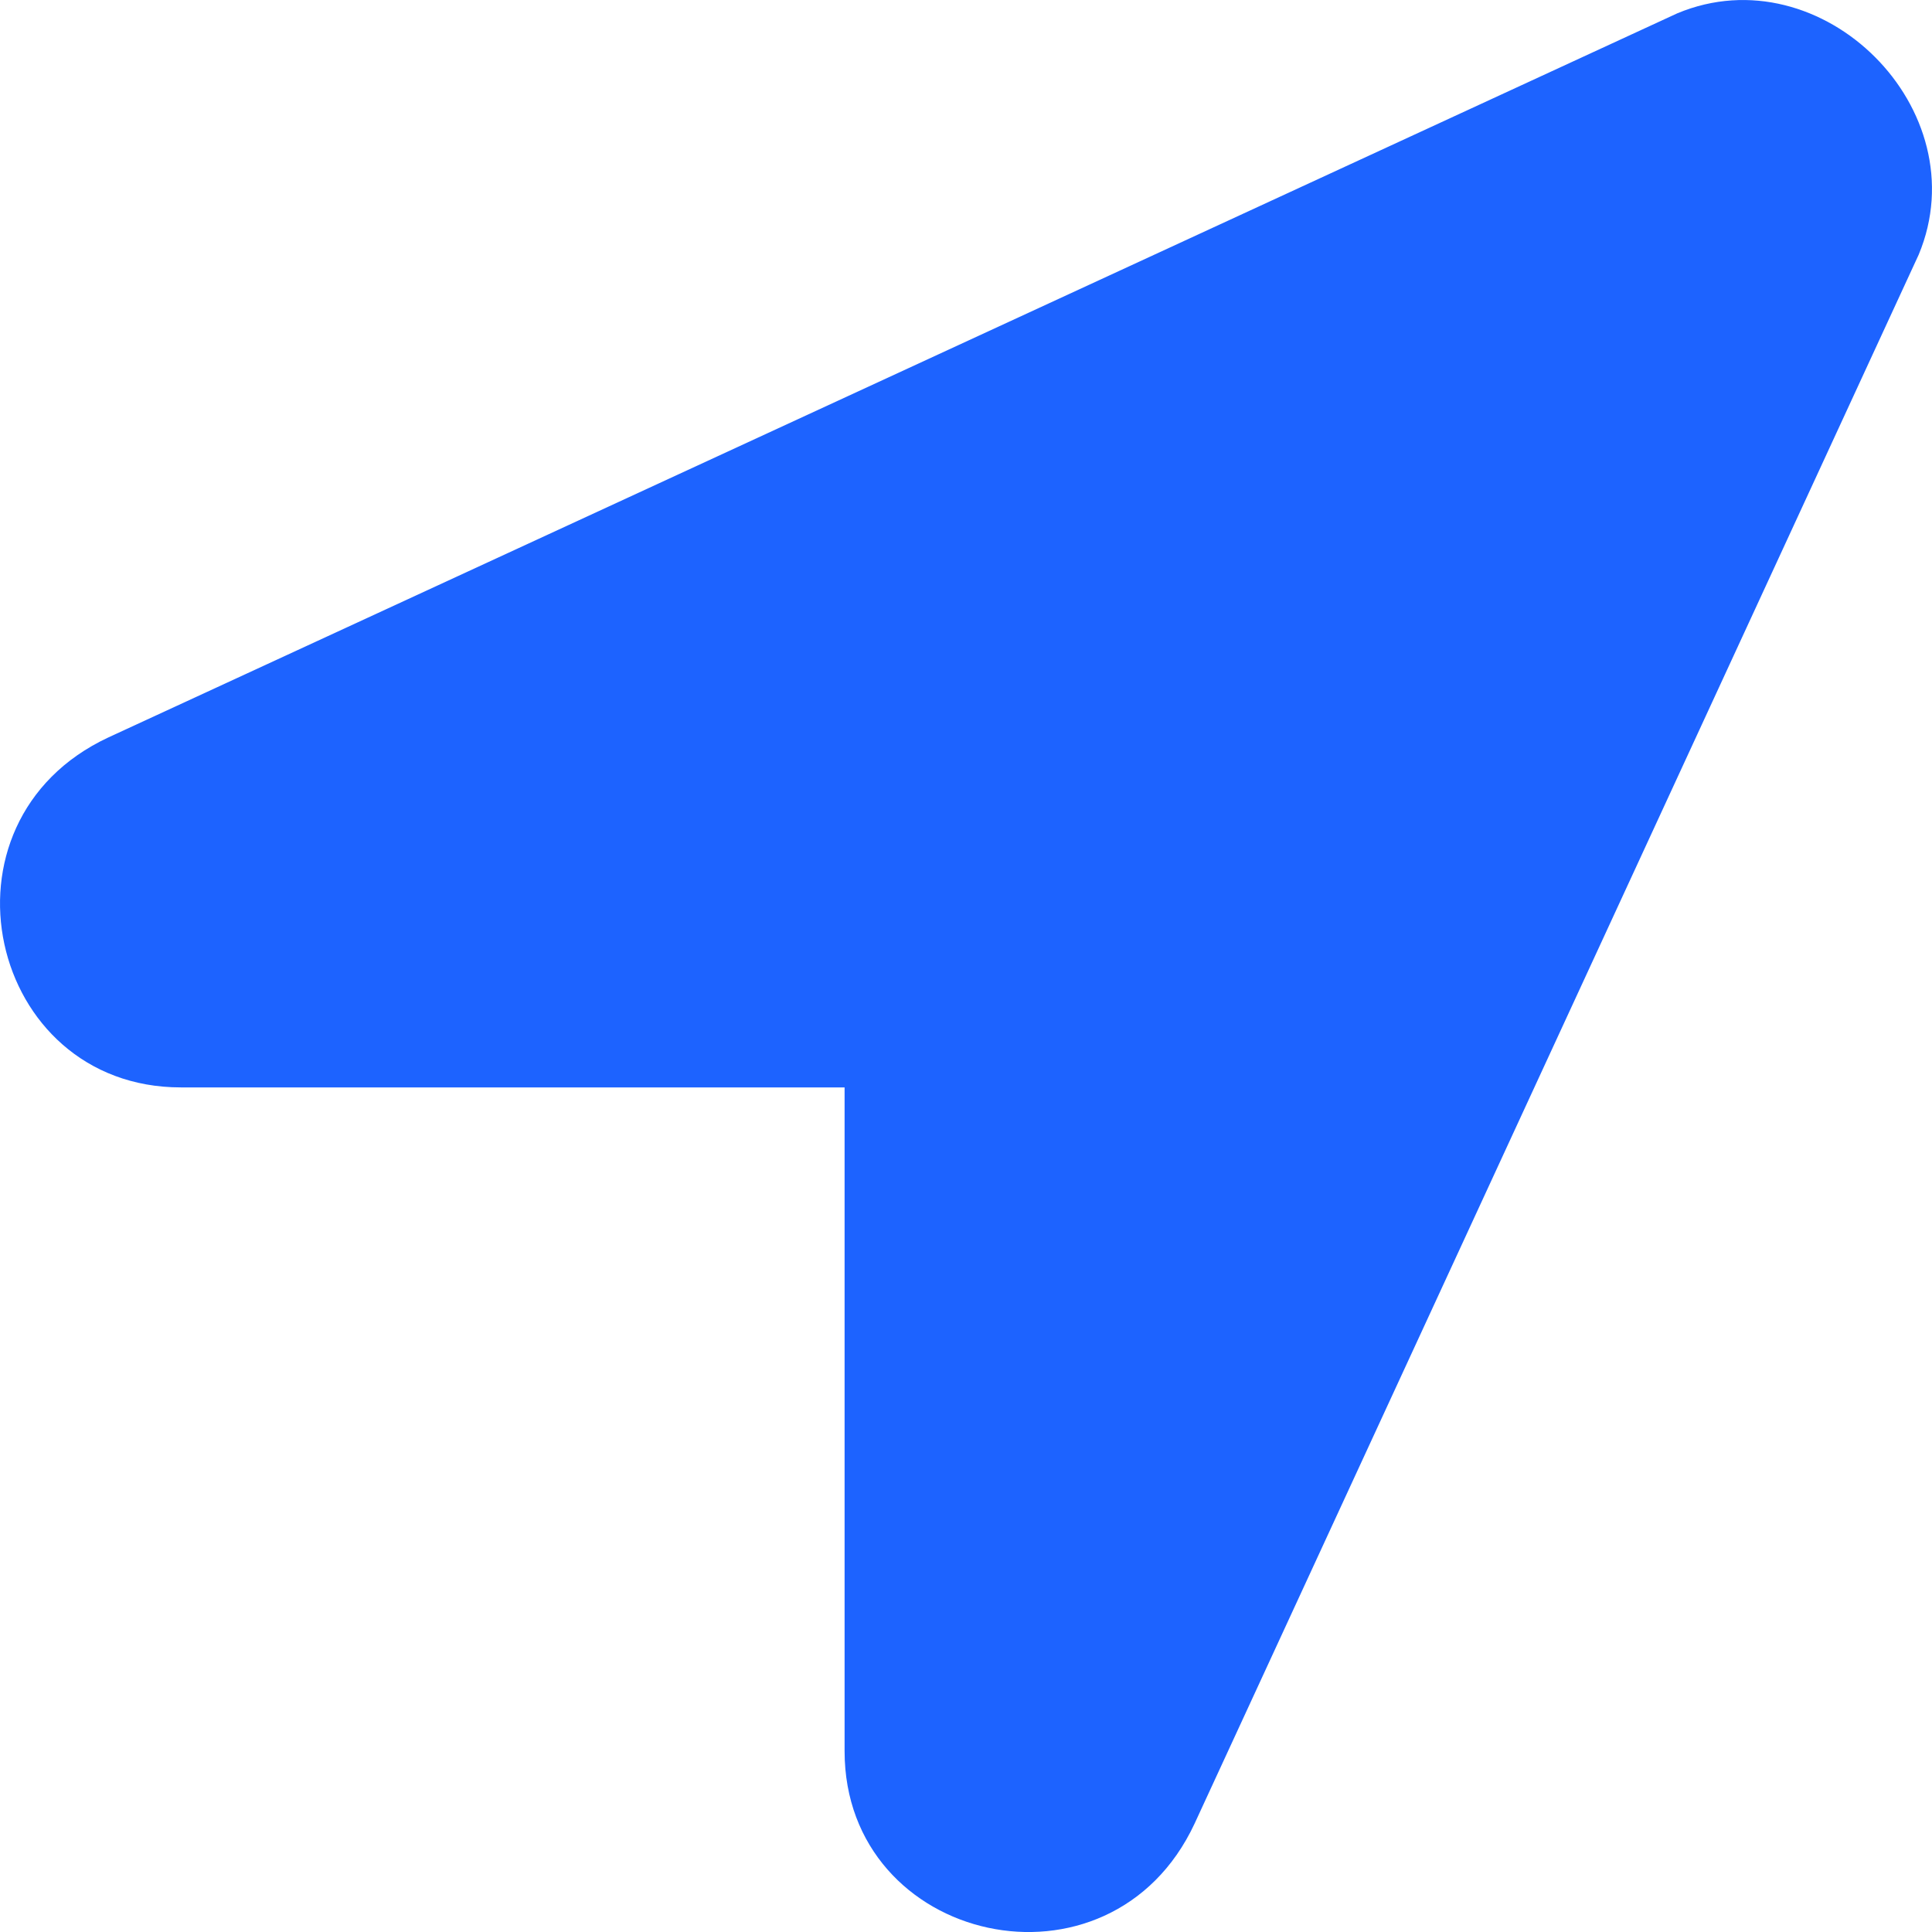
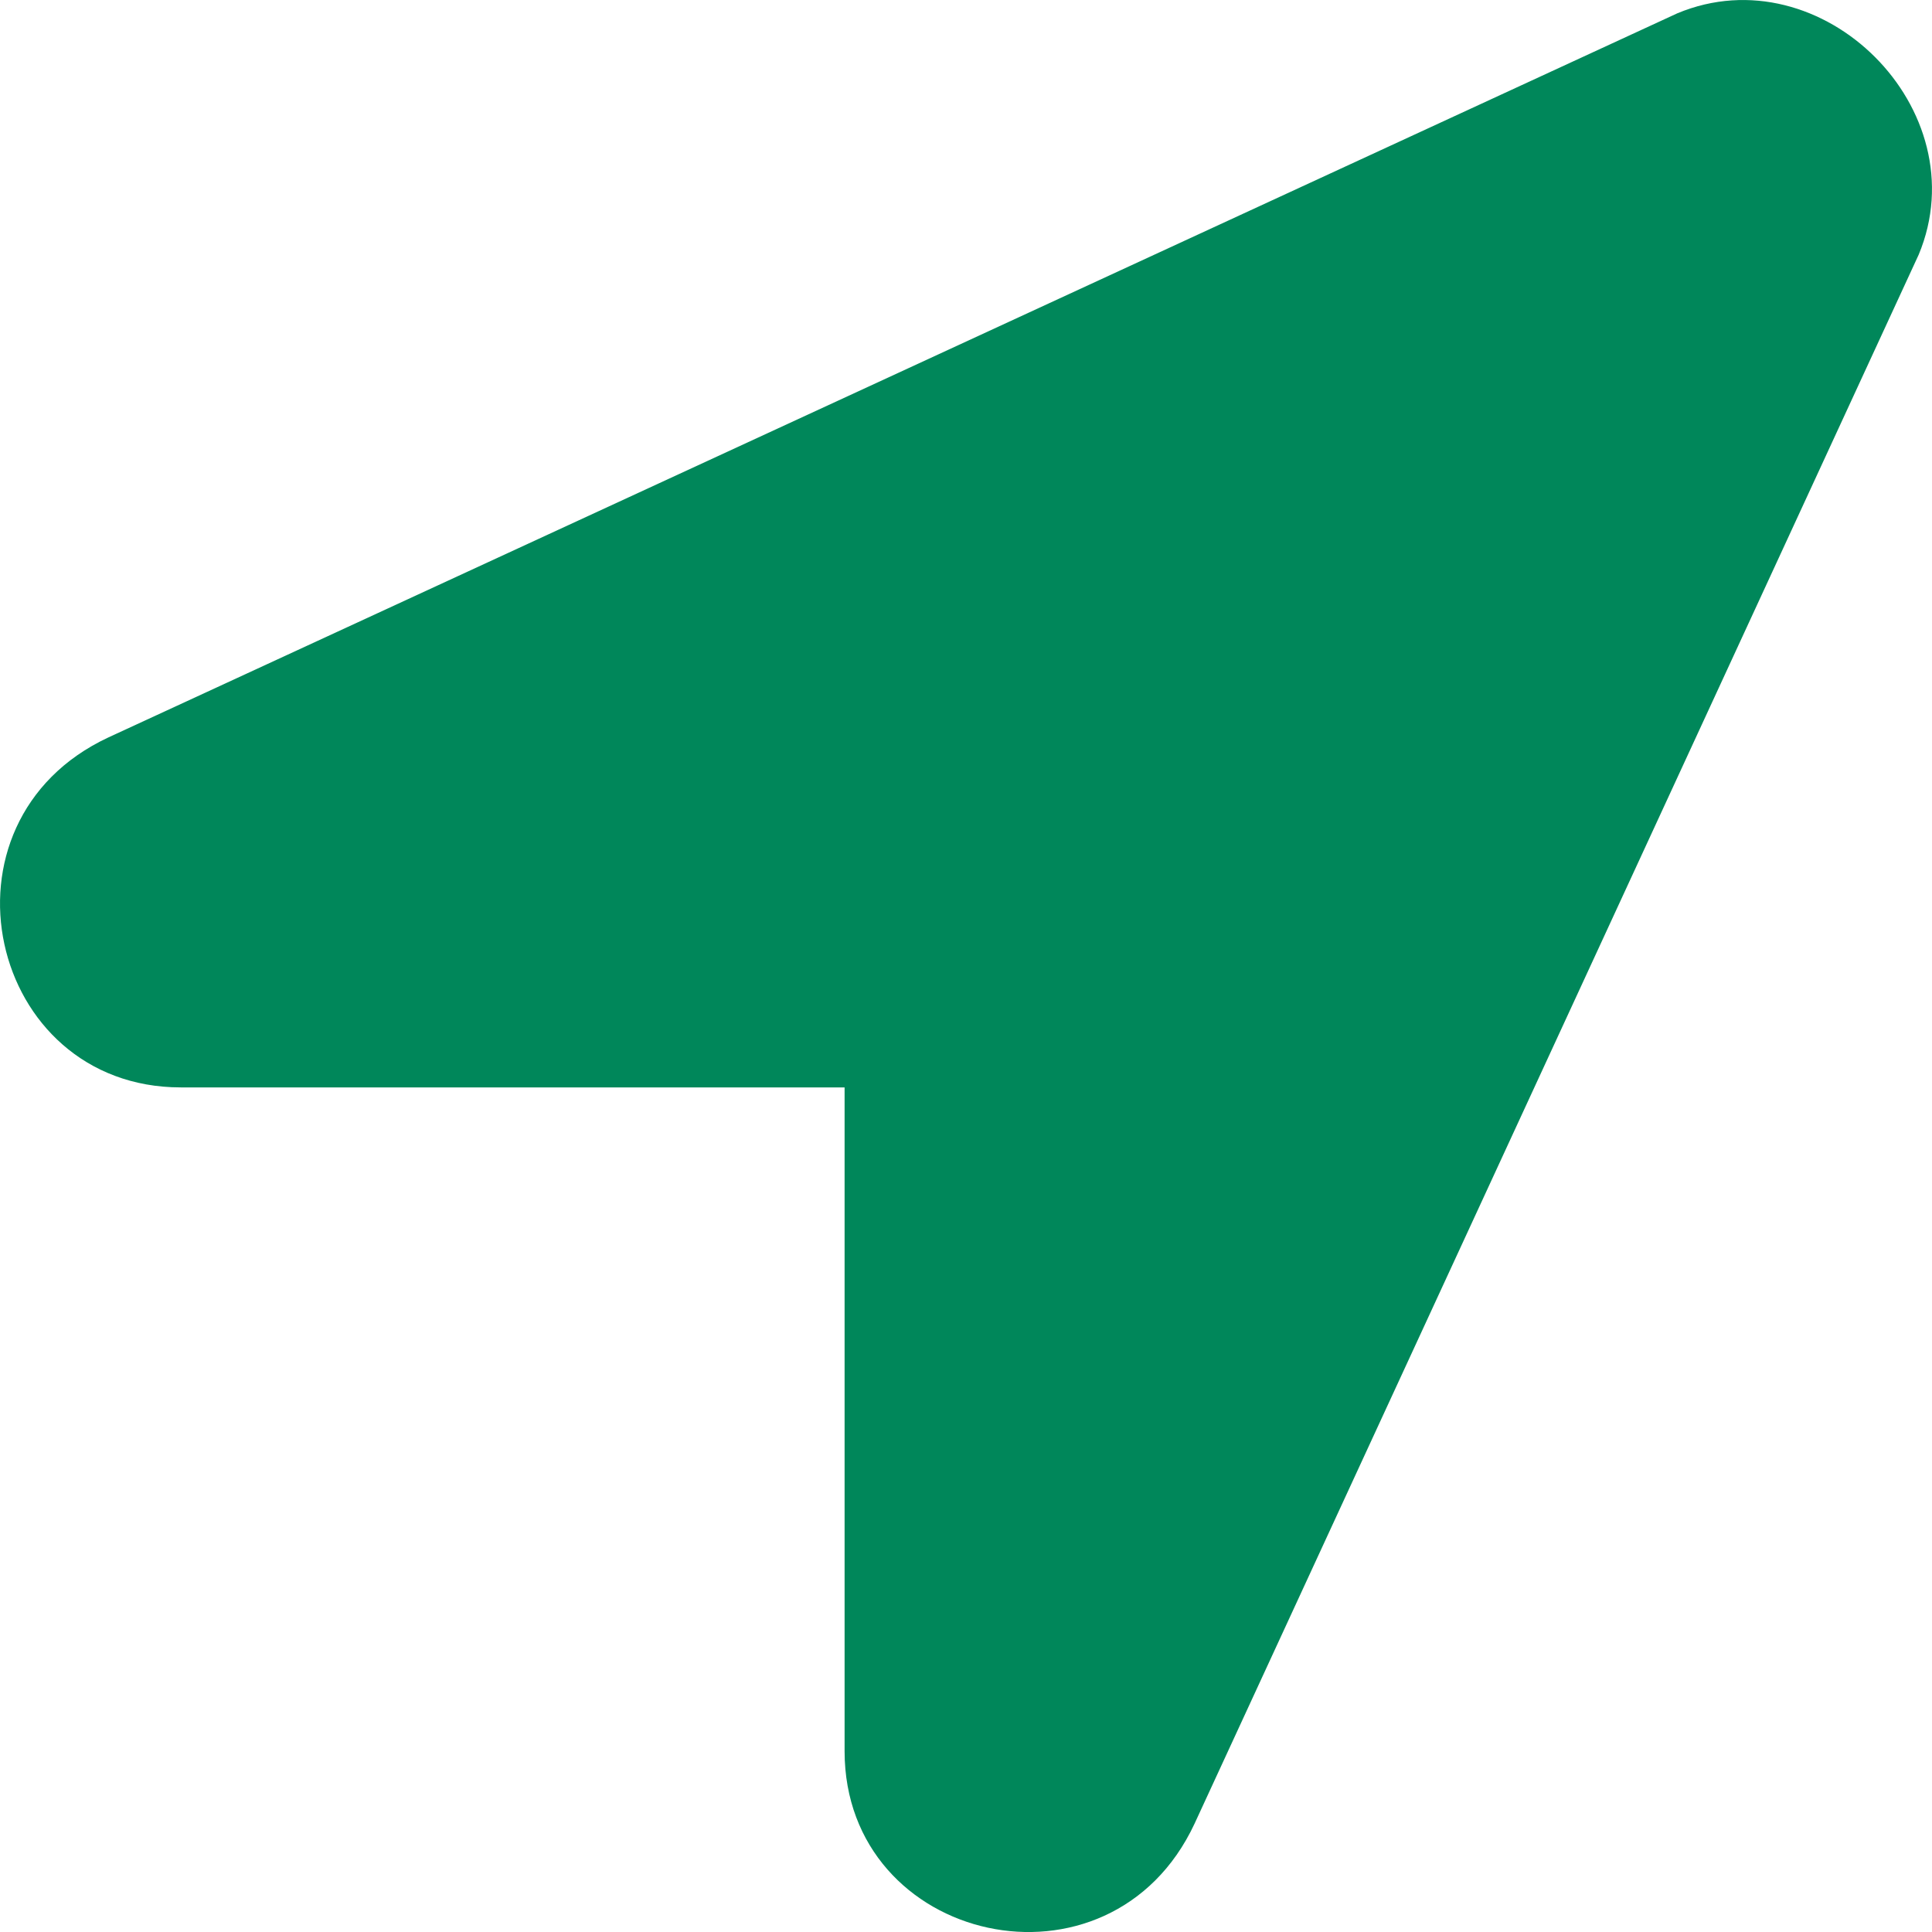
<svg xmlns="http://www.w3.org/2000/svg" width="25" height="25" viewBox="0 0 25 25" fill="none">
-   <path id="Vector" d="M21.705 0.172L1.403 9.542C-0.939 10.635 -0.158 14.071 2.34 14.071H10.929V22.66C10.929 25.159 14.365 25.94 15.458 23.597L24.828 3.295C25.609 1.421 23.579 -0.609 21.705 0.172Z" fill="#1D63FF" />
+   <path id="Vector" d="M21.705 0.172L1.403 9.542C-0.939 10.635 -0.158 14.071 2.34 14.071H10.929V22.66C10.929 25.159 14.365 25.94 15.458 23.597L24.828 3.295C25.609 1.421 23.579 -0.609 21.705 0.172Z" fill="#00875A" />
</svg>
